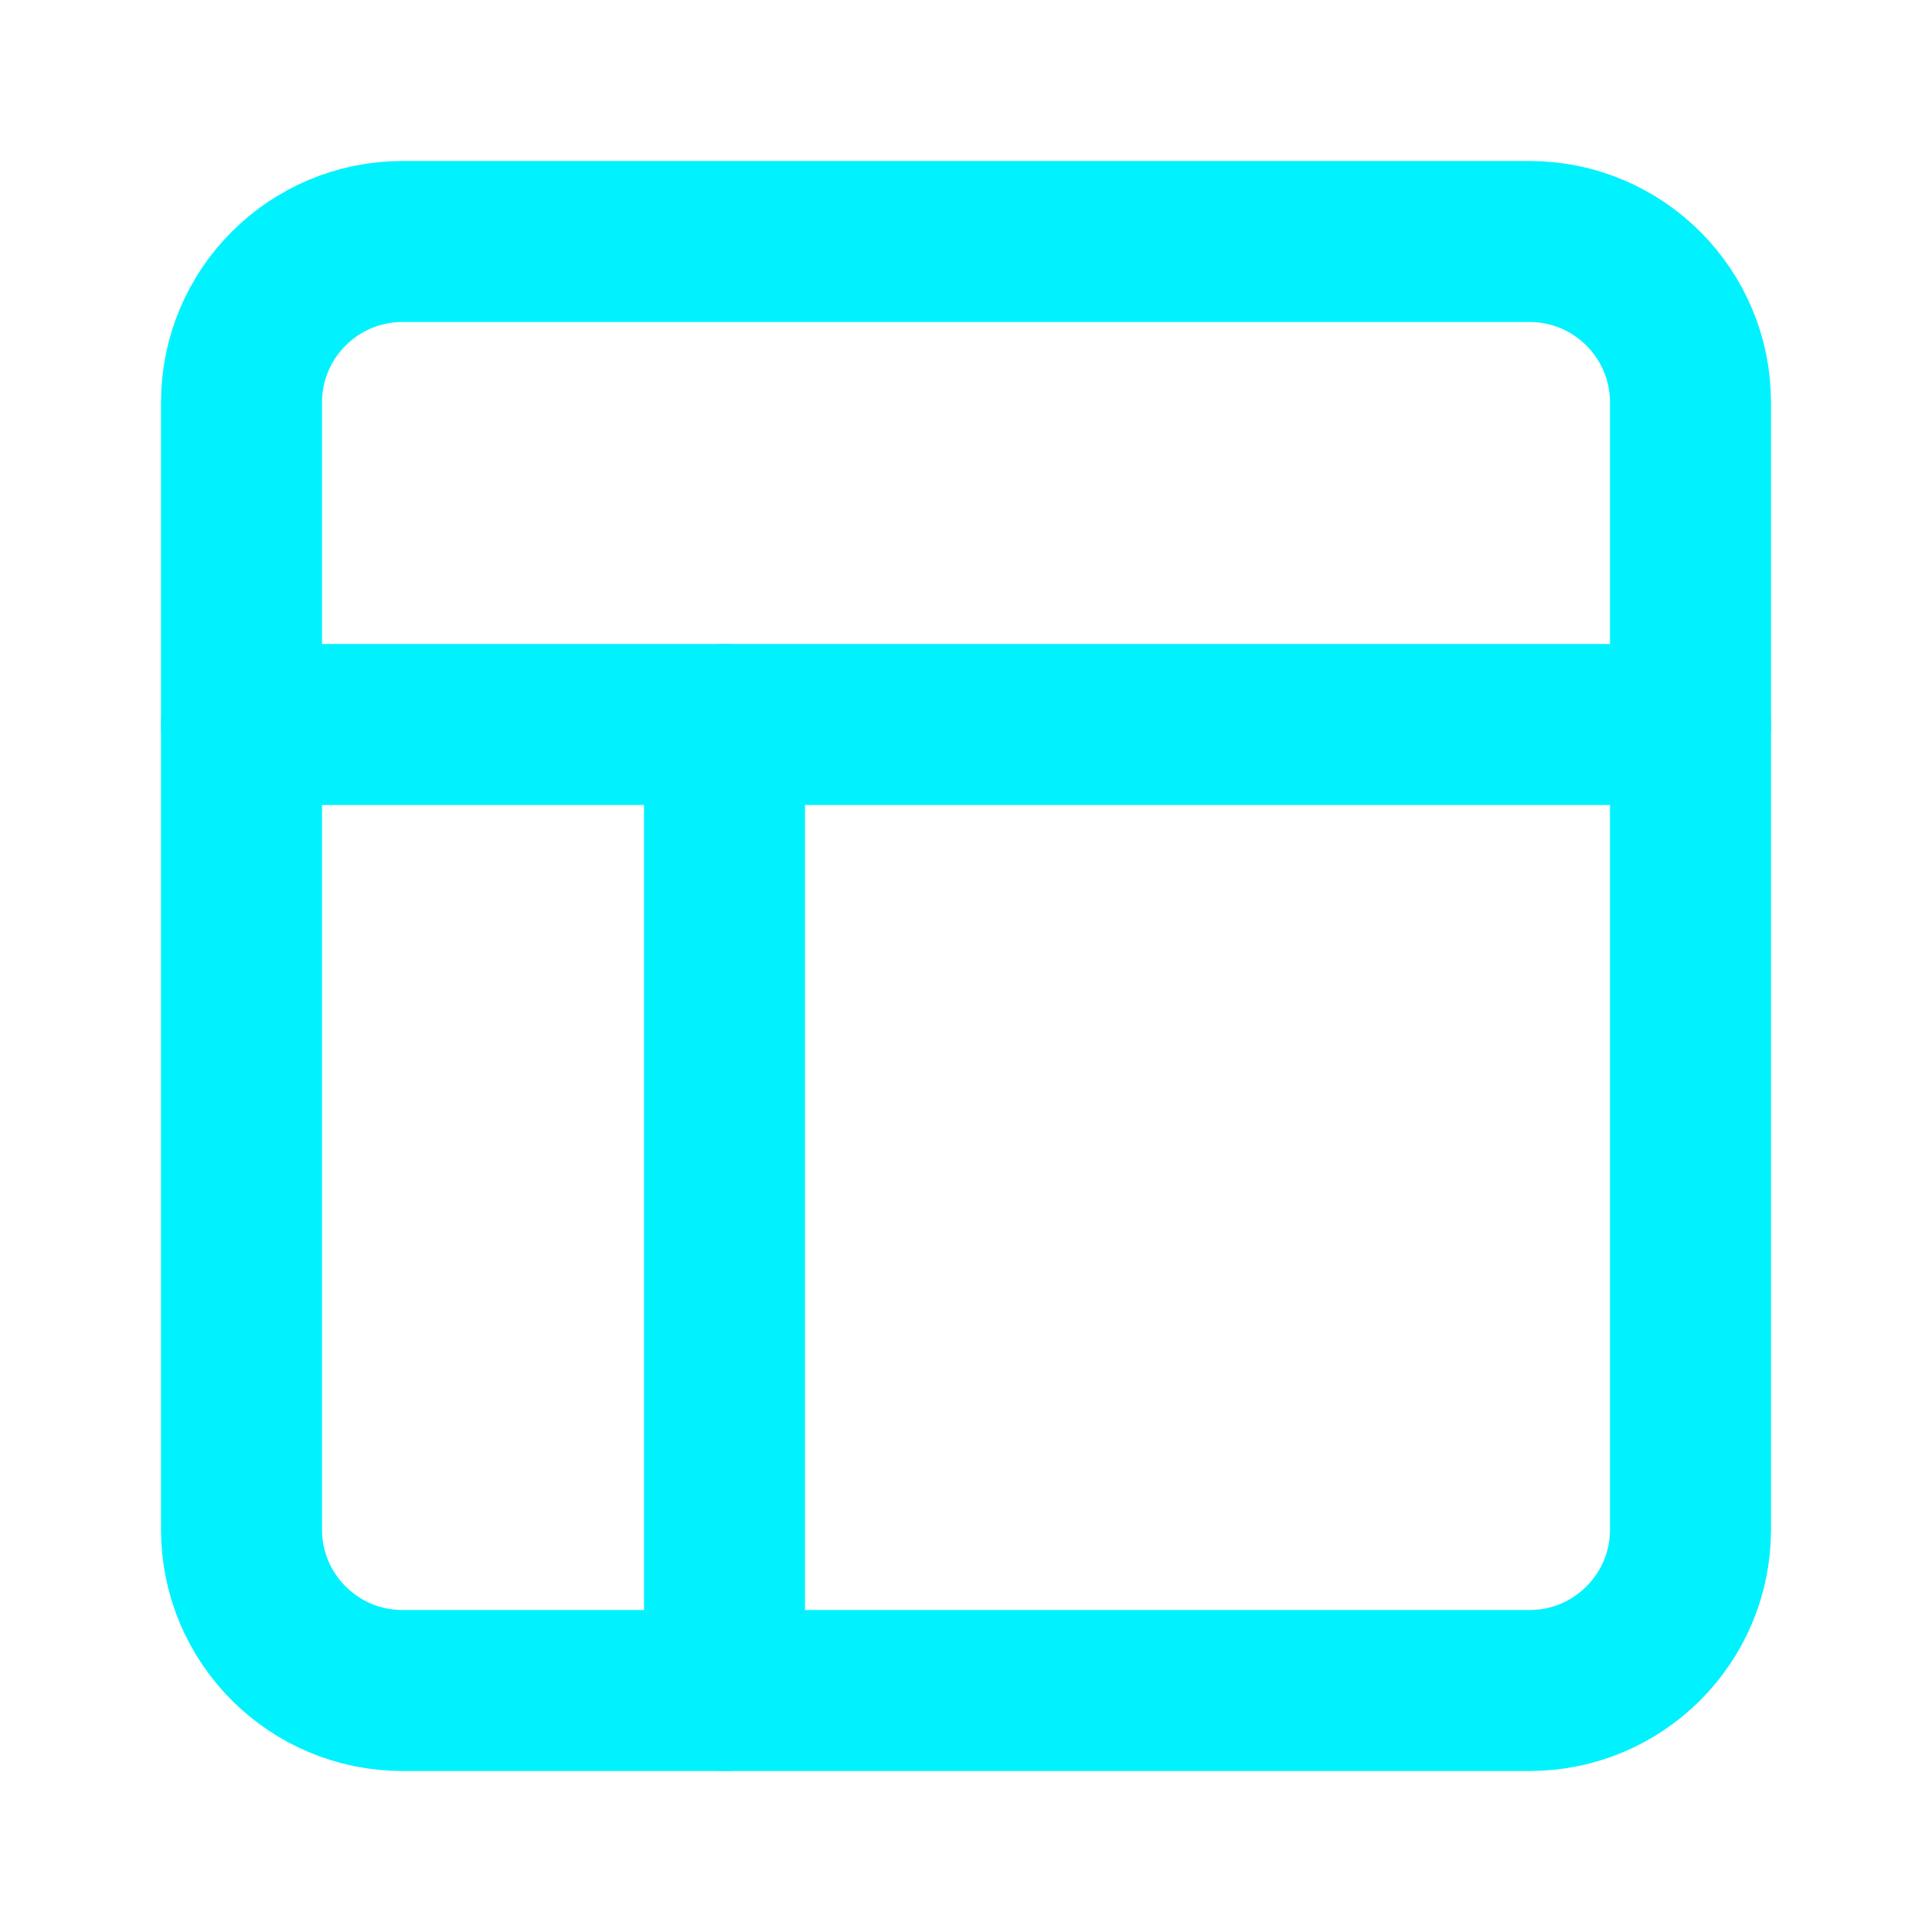
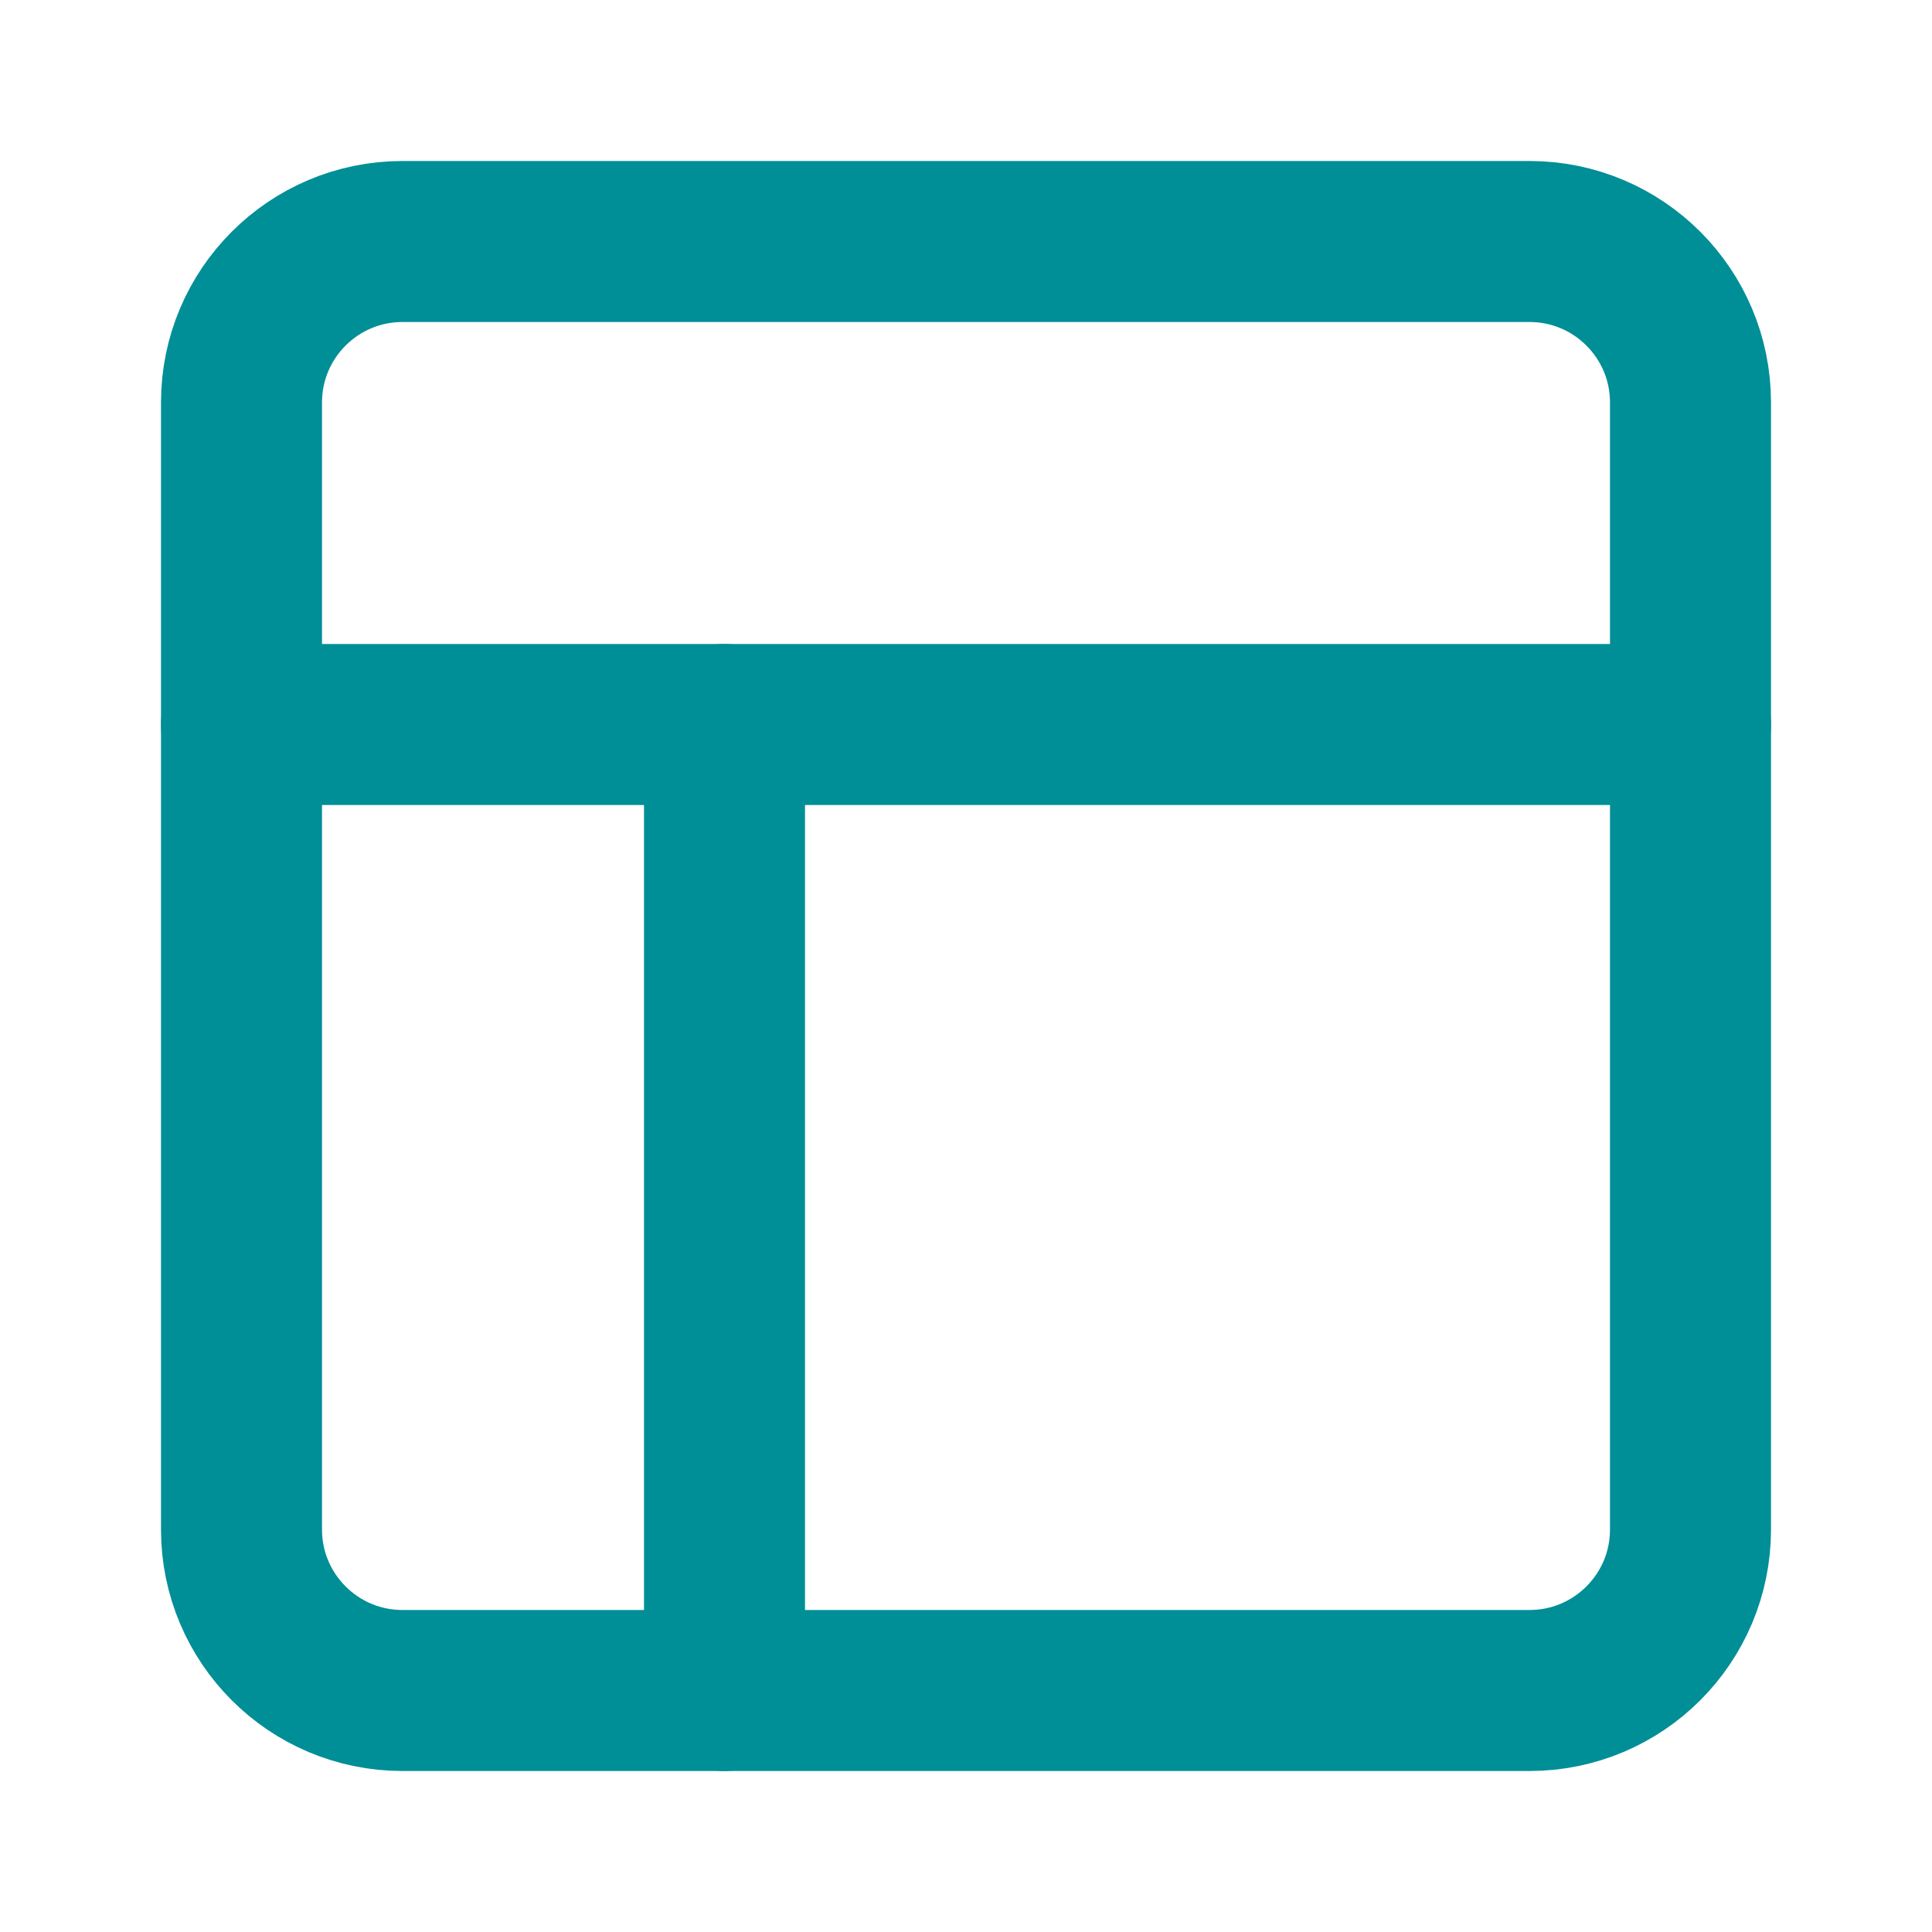
- <svg xmlns="http://www.w3.org/2000/svg" width="24" height="24" viewBox="0 0 24 24" fill="none" stroke="#00F2FE" stroke-width="2" stroke-linecap="round" stroke-linejoin="round">
+ <svg xmlns="http://www.w3.org/2000/svg" width="24" height="24" viewBox="0 0 24 24" fill="none" stroke="#008E97" stroke-width="2" stroke-linecap="round" stroke-linejoin="round">
  <rect width="18" height="18" x="3" y="3" rx="2" />
  <path d="M3 9h18" />
  <path d="M9 21V9" />
</svg>
